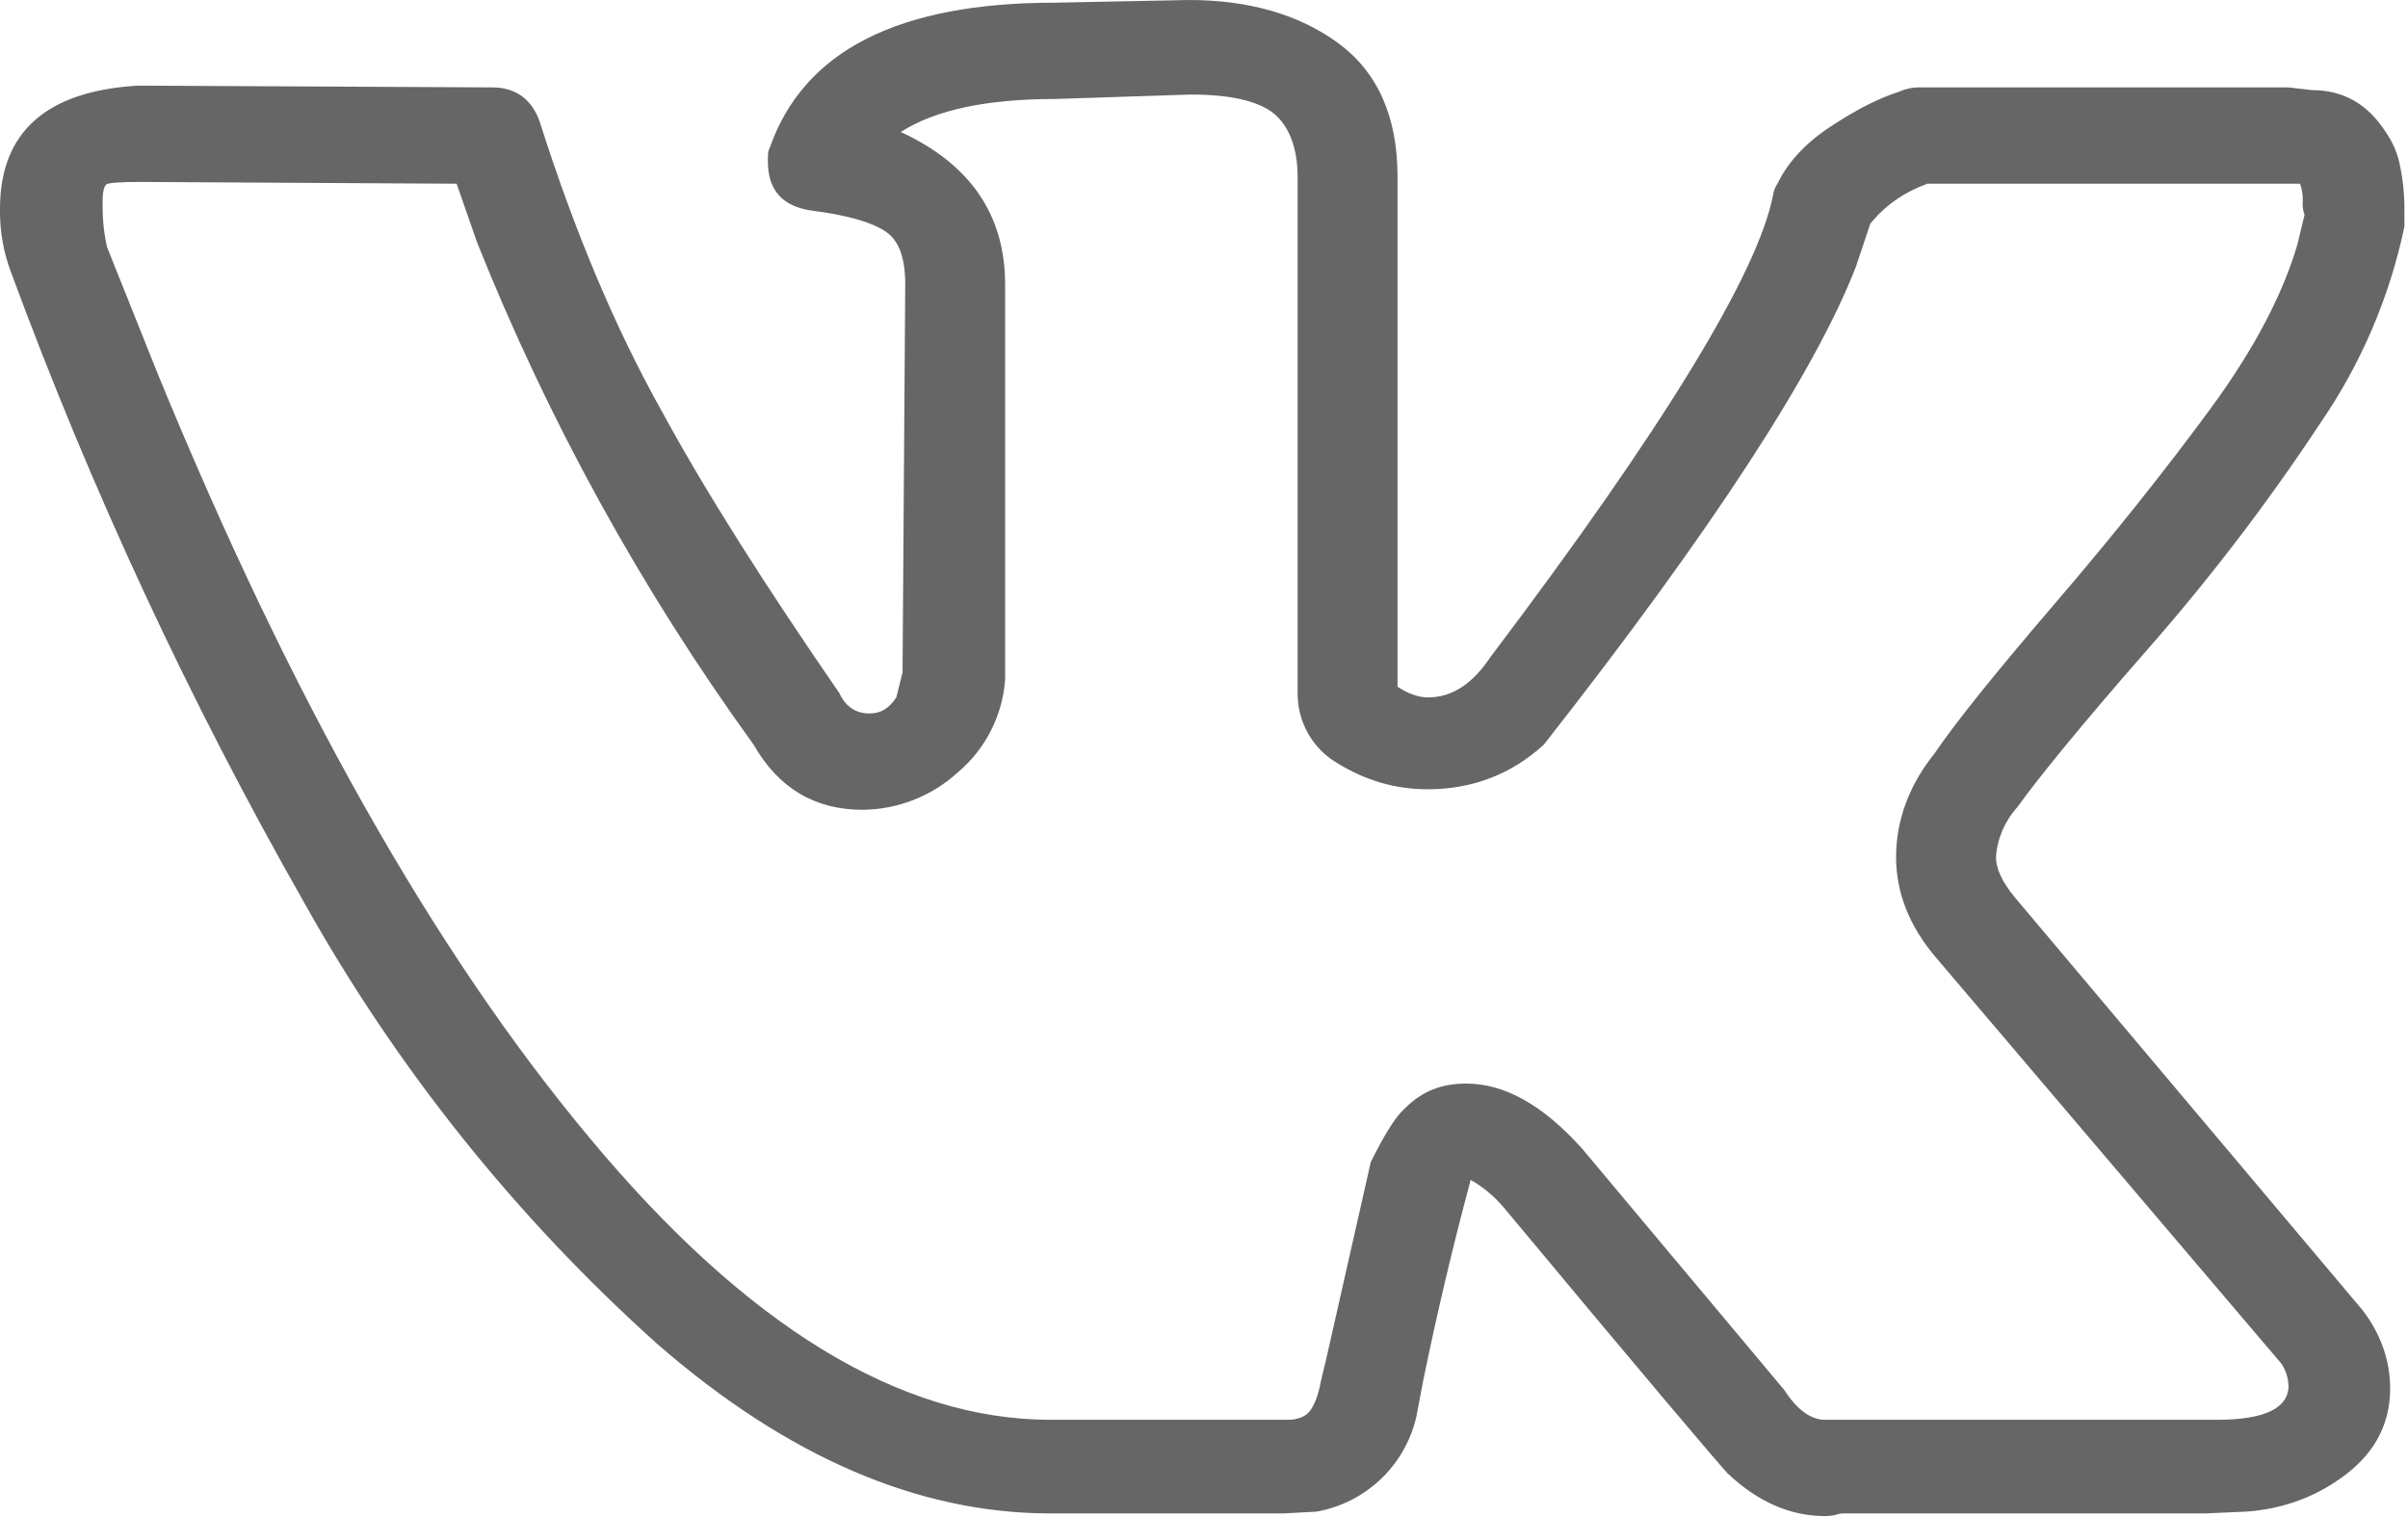
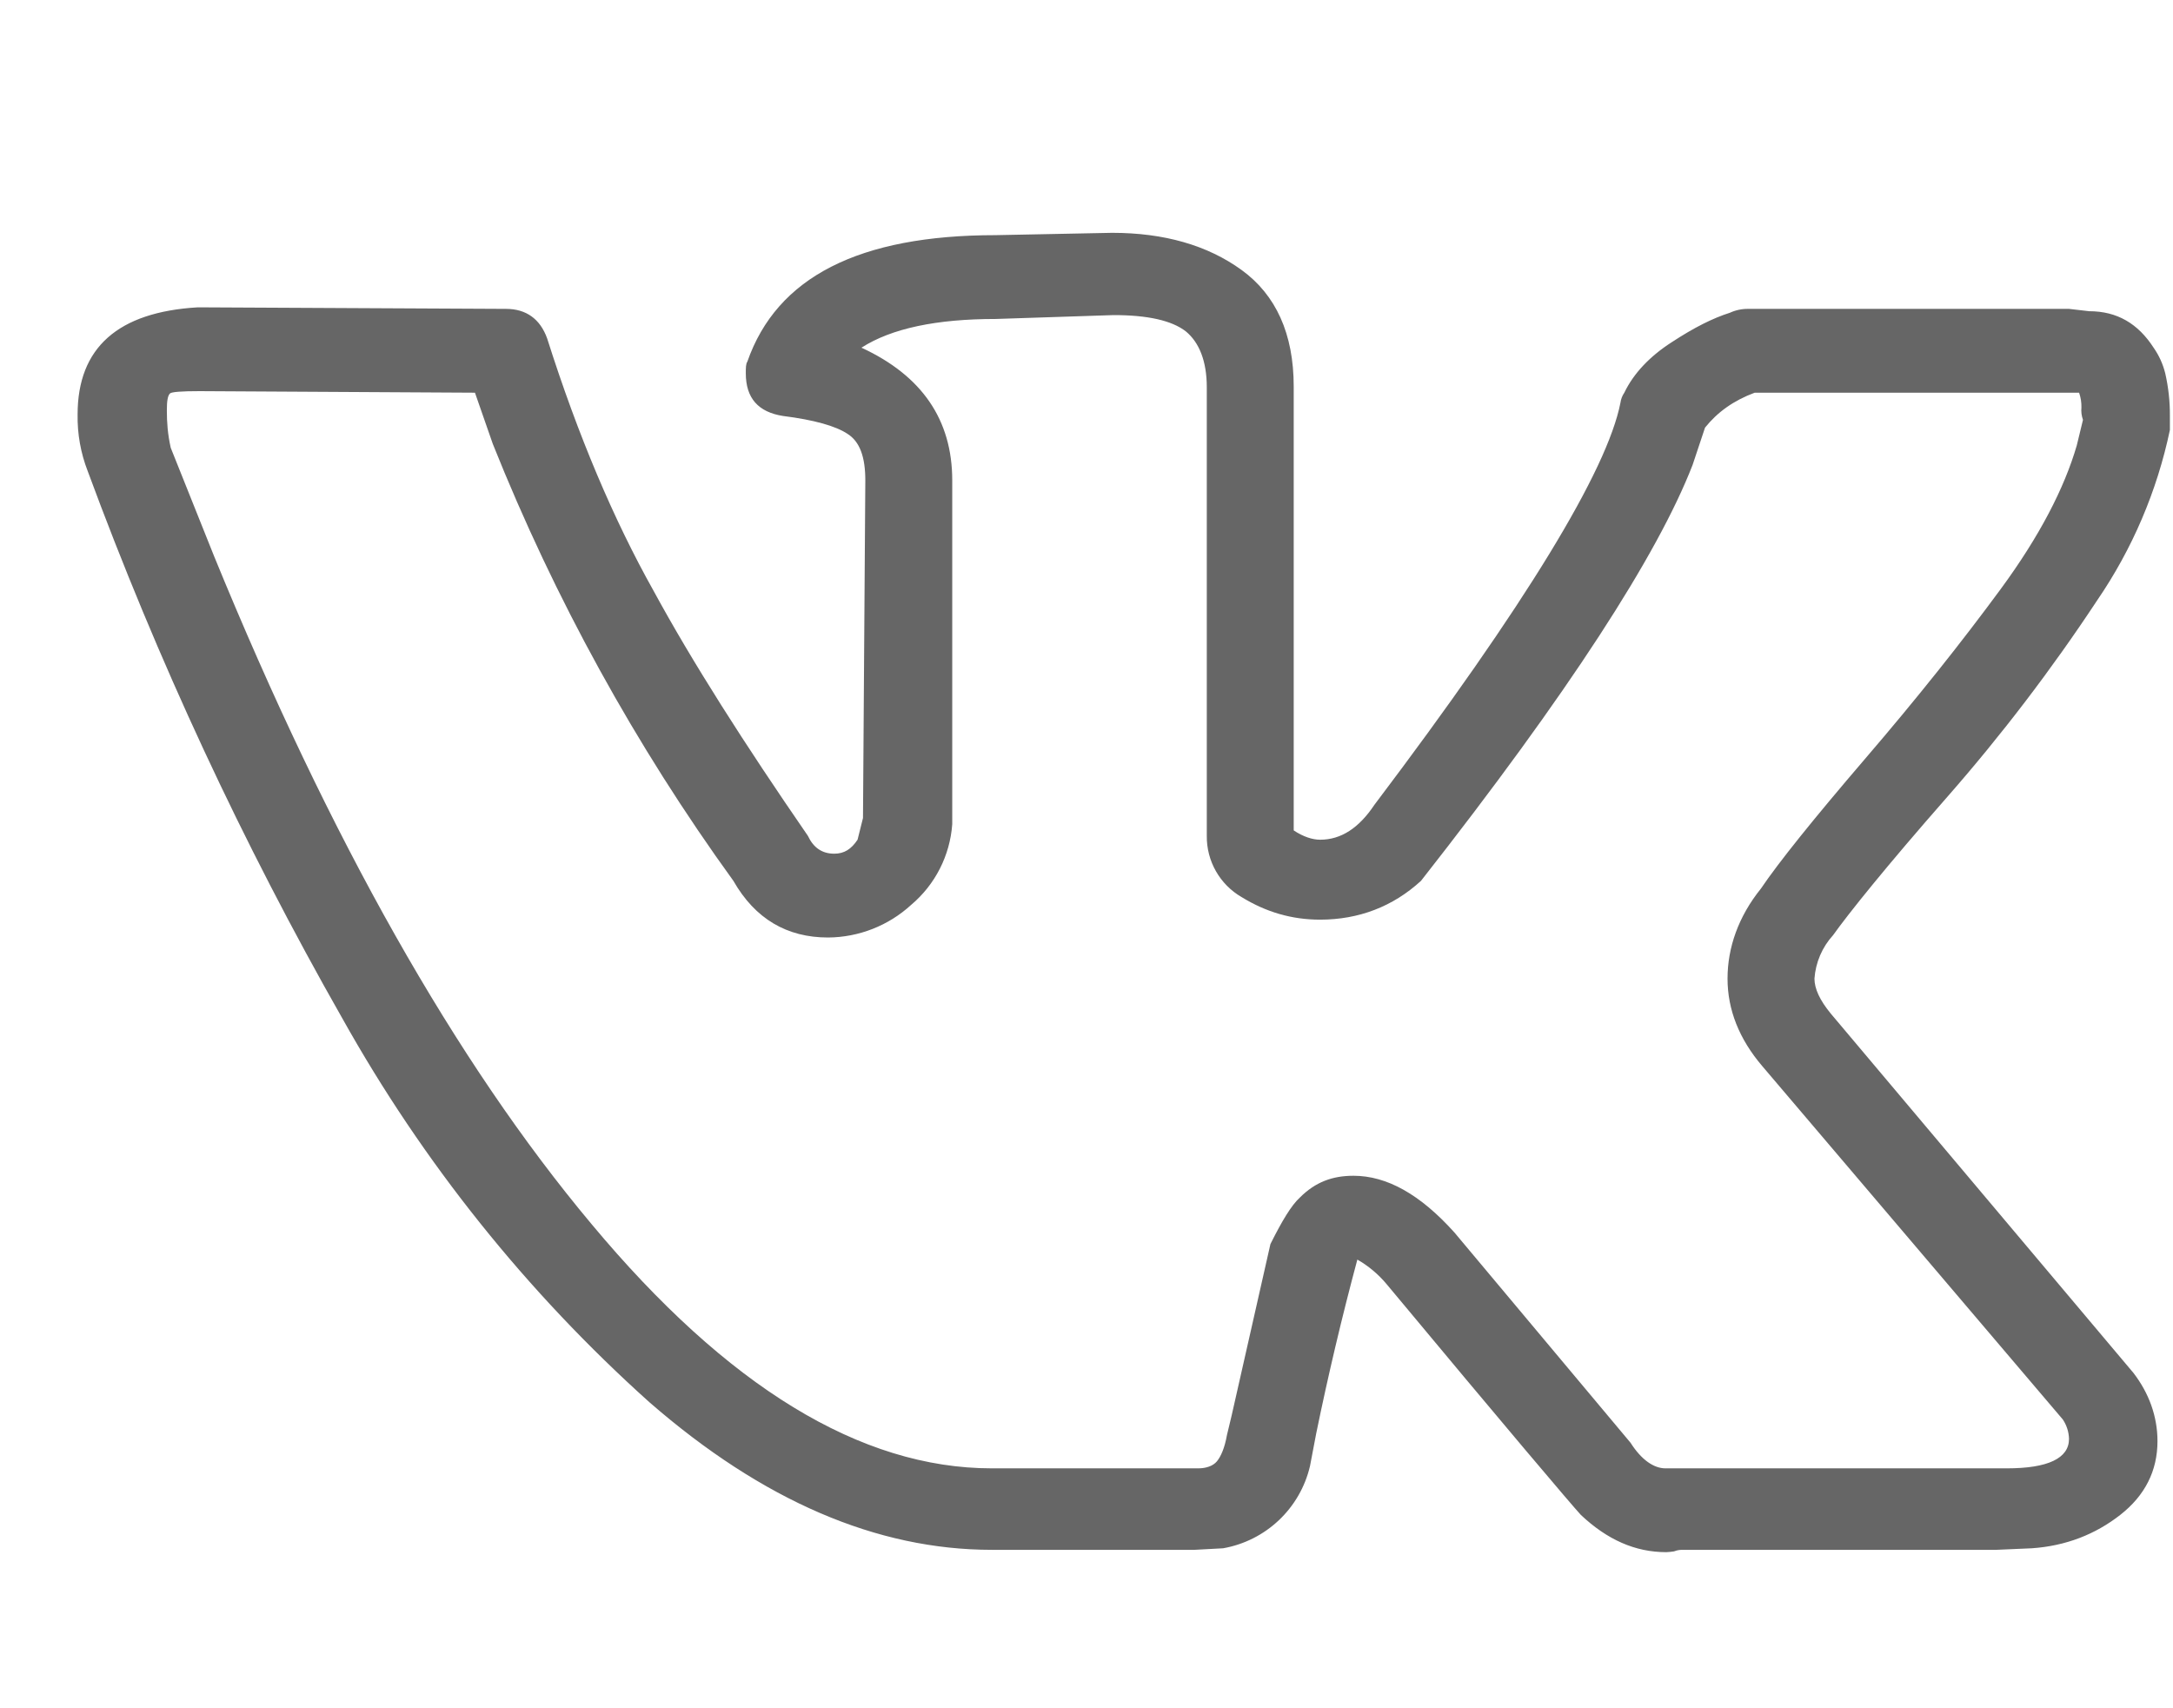
- <svg xmlns="http://www.w3.org/2000/svg" viewBox="0 0 27 17" fill="none">
-   <path d="M0 2.34c0-.86.52-1.32 1.55-1.38l3.97.02c.26 0 .44.13.53.38.4 1.26.86 2.34 1.37 3.25.5.92 1.17 1.97 1.99 3.16.07.15.18.23.34.23.13 0 .22-.06.3-.18l.07-.28.03-4.35c0-.3-.07-.5-.23-.6-.15-.1-.43-.18-.83-.23-.32-.05-.48-.23-.48-.55 0-.07 0-.12.02-.15.38-1.09 1.44-1.63 3.2-1.63l1.5-.03c.67 0 1.23.16 1.67.48.44.32.67.82.67 1.5v5.72c.12.08.24.12.34.12.27 0 .5-.15.7-.45 1.95-2.58 3-4.31 3.17-5.18a.3.3 0 0 1 .05-.13c.12-.25.33-.47.61-.65.29-.19.53-.31.75-.38a.55.55 0 0 1 .24-.05h4.13l.26.03c.36 0 .63.16.83.47.07.1.12.21.15.33a2.4 2.4 0 0 1 .06.55v.18a6.11 6.11 0 0 1-.94 2.2 23.4 23.4 0 0 1-1.93 2.53c-.79.9-1.27 1.5-1.47 1.78a.93.93 0 0 0-.24.56c0 .13.07.28.21.45l3.9 4.63c.2.26.31.56.31.88 0 .38-.16.7-.48.95-.32.25-.7.4-1.14.43l-.46.02h-4.04c-.02 0-.06 0-.11.02a.86.86 0 0 1-.1.01c-.4 0-.76-.16-1.1-.48-.12-.13-.96-1.12-2.5-2.97a1.39 1.39 0 0 0-.38-.32 38.47 38.47 0 0 0-.53 2.24l-.08.42a1.4 1.4 0 0 1-1.12 1.06l-.37.02h-2.61c-1.48 0-2.95-.63-4.41-1.9a19.3 19.3 0 0 1-3.96-4.95 47.51 47.51 0 0 1-3.28-7.05 1.92 1.92 0 0 1-.13-.73Zm16.01 6.51c-.37 0-.7-.1-1.01-.29a.9.9 0 0 1-.45-.79v-5.78c0-.34-.1-.58-.27-.72-.18-.14-.49-.21-.93-.21l-1.52.05c-.76 0-1.34.12-1.73.37.78.36 1.17.93 1.17 1.71v4.43a1.5 1.5 0 0 1-.53 1.04 1.6 1.6 0 0 1-1.07.42c-.53 0-.94-.24-1.22-.73a26.16 26.16 0 0 1-3.1-5.63l-.23-.66-3.55-.02c-.23 0-.36.01-.38.03-.03.03-.04.1-.04.22 0 .15.01.3.05.48l.56 1.4c1.49 3.64 3.11 6.51 4.86 8.6 1.75 2.1 3.47 3.15 5.16 3.15h2.66c.1 0 .19-.03.24-.09.05-.06.1-.17.13-.34l.06-.25.5-2.21c.15-.3.27-.5.38-.6.2-.2.42-.28.69-.28.43 0 .86.24 1.3.73l2.27 2.71c.14.22.3.33.45.33h4.4c.53 0 .8-.13.8-.38a.47.47 0 0 0-.08-.25l-3.87-4.55c-.3-.35-.45-.73-.45-1.13 0-.4.14-.8.43-1.16.23-.34.68-.9 1.34-1.67.67-.78 1.25-1.51 1.75-2.19.5-.68.82-1.3.98-1.85l.08-.33a.37.37 0 0 1-.02-.16.54.54 0 0 0-.03-.19h-4.18c-.27.1-.48.25-.64.45l-.16.48c-.45 1.16-1.6 2.94-3.5 5.36-.36.33-.8.5-1.3.5Z" fill="#666" />
+ <svg xmlns="http://www.w3.org/2000/svg" viewBox="0 0 28 22" fill="none">
+   <path d="M1 5.34c0-.86.52-1.32 1.55-1.38l3.97.02c.26 0 .44.13.53.38.4 1.26.86 2.34 1.37 3.25.5.92 1.17 1.97 1.99 3.16.07.15.18.23.34.23.13 0 .22-.06.3-.18l.07-.28.03-4.35c0-.3-.07-.5-.23-.6-.15-.1-.43-.18-.83-.23-.32-.05-.48-.23-.48-.55 0-.07 0-.12.02-.15.38-1.09 1.44-1.63 3.2-1.63l1.5-.03c.67 0 1.23.16 1.67.48.44.32.67.82.67 1.5v5.72c.12.08.24.12.34.12.27 0 .5-.15.7-.45 1.95-2.58 3-4.31 3.17-5.18a.3.3 0 0 1 .05-.13c.12-.25.33-.47.61-.65.29-.19.53-.31.75-.38a.55.55 0 0 1 .24-.05h4.13l.26.03c.36 0 .63.16.83.47.07.1.12.21.15.33a2.4 2.4 0 0 1 .06.55v.18a6.11 6.11 0 0 1-.94 2.2 23.4 23.4 0 0 1-1.93 2.53c-.79.9-1.27 1.5-1.47 1.78a.93.93 0 0 0-.24.56c0 .13.07.28.21.45l3.9 4.63c.2.26.31.56.31.88 0 .38-.16.7-.48.95-.32.25-.7.4-1.14.43l-.46.02h-4.04c-.02 0-.06 0-.11.02a.86.86 0 0 1-.1.01c-.4 0-.76-.16-1.1-.48-.12-.13-.96-1.12-2.5-2.97a1.39 1.39 0 0 0-.38-.32 38.47 38.47 0 0 0-.53 2.24l-.08.42a1.4 1.4 0 0 1-1.12 1.06l-.37.02h-2.61c-1.48 0-2.95-.63-4.41-1.9a19.3 19.3 0 0 1-3.96-4.95 47.51 47.51 0 0 1-3.28-7.05 1.92 1.92 0 0 1-.13-.73Zm16.01 6.51c-.37 0-.7-.1-1.01-.29a.9.9 0 0 1-.45-.79v-5.78c0-.34-.1-.58-.27-.72-.18-.14-.49-.21-.93-.21l-1.52.05c-.76 0-1.34.12-1.73.37.78.36 1.17.93 1.17 1.71v4.43a1.5 1.5 0 0 1-.53 1.04 1.6 1.6 0 0 1-1.07.42c-.53 0-.94-.24-1.22-.73a26.16 26.16 0 0 1-3.1-5.63l-.23-.66-3.55-.02c-.23 0-.36.01-.38.03-.03.03-.04.1-.04.22 0 .15.01.3.05.48l.56 1.4c1.49 3.64 3.11 6.51 4.86 8.6 1.75 2.1 3.47 3.15 5.16 3.15h2.66c.1 0 .19-.03.24-.09.05-.06.1-.17.13-.34l.06-.25.5-2.21c.15-.3.27-.5.38-.6.2-.2.42-.28.69-.28.43 0 .86.24 1.3.73l2.27 2.71c.14.22.3.33.45.33h4.4c.53 0 .8-.13.8-.38a.47.47 0 0 0-.08-.25l-3.87-4.55c-.3-.35-.45-.73-.45-1.13 0-.4.14-.8.43-1.16.23-.34.68-.9 1.34-1.67.67-.78 1.25-1.51 1.75-2.19.5-.68.82-1.3.98-1.85l.08-.33a.37.37 0 0 1-.02-.16.54.54 0 0 0-.03-.19h-4.18c-.27.1-.48.25-.64.45l-.16.48c-.45 1.16-1.6 2.94-3.5 5.36-.36.33-.8.5-1.3.5Z" fill="#666" />
</svg>
